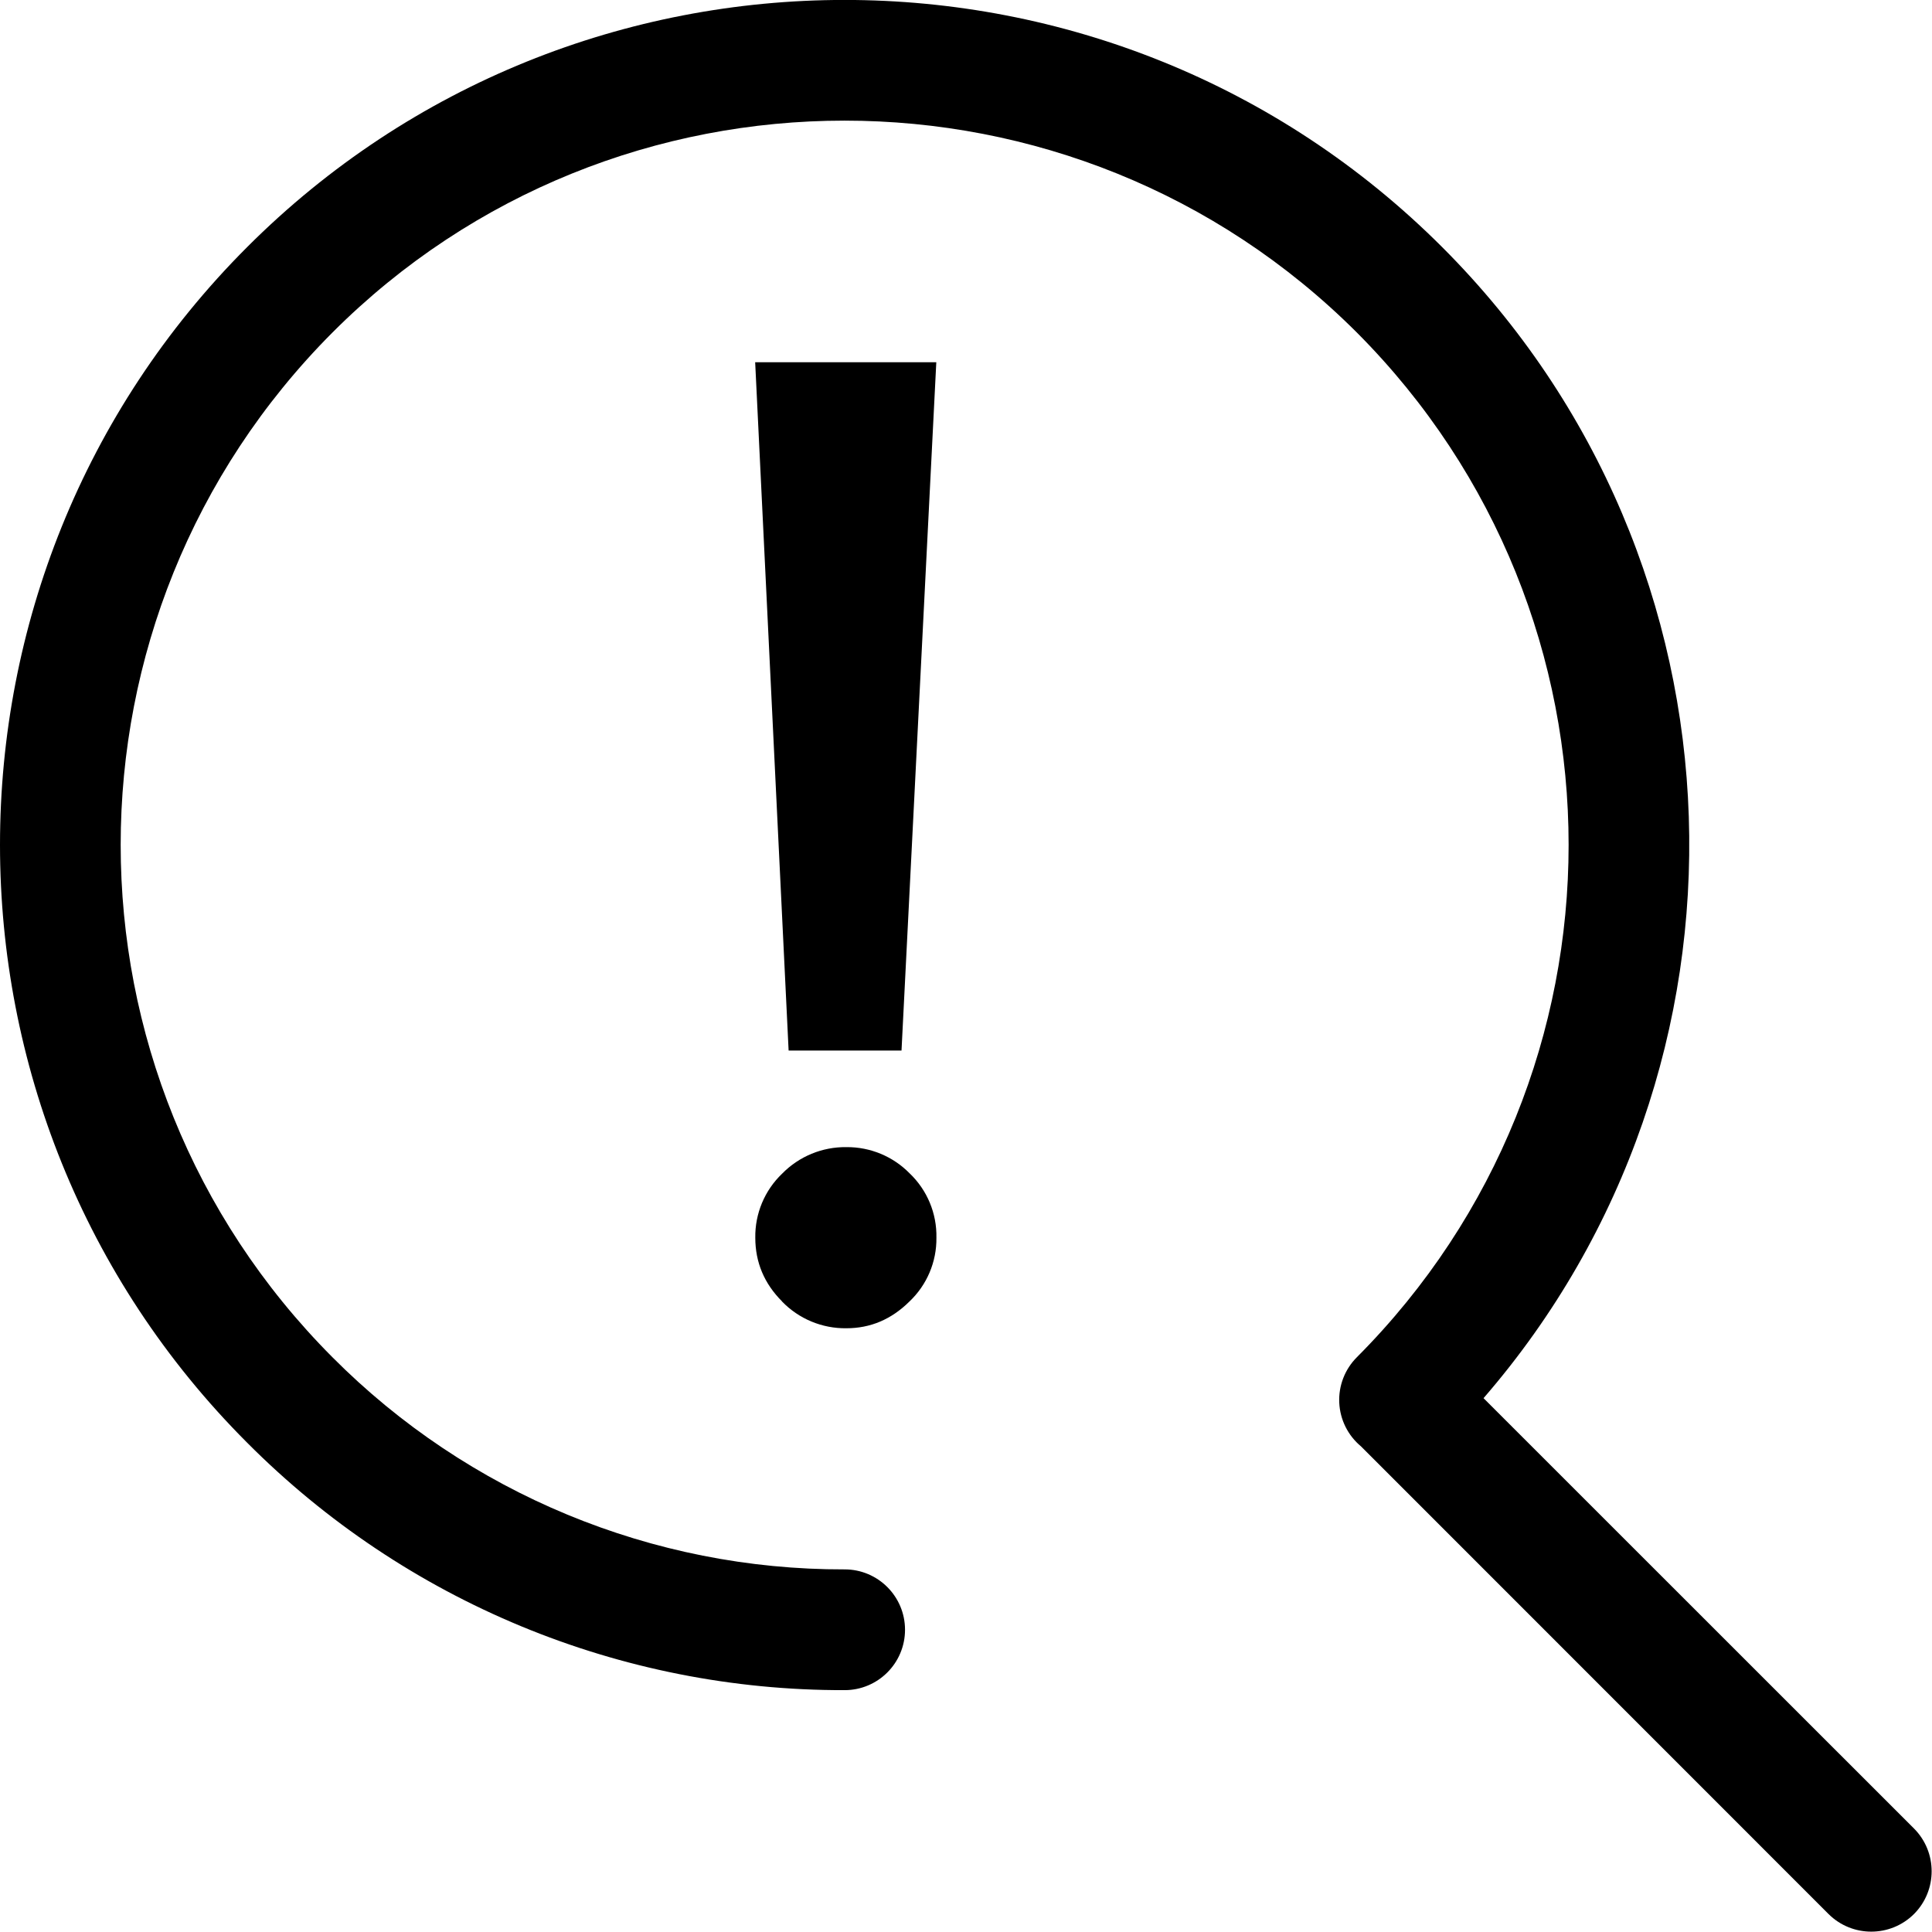
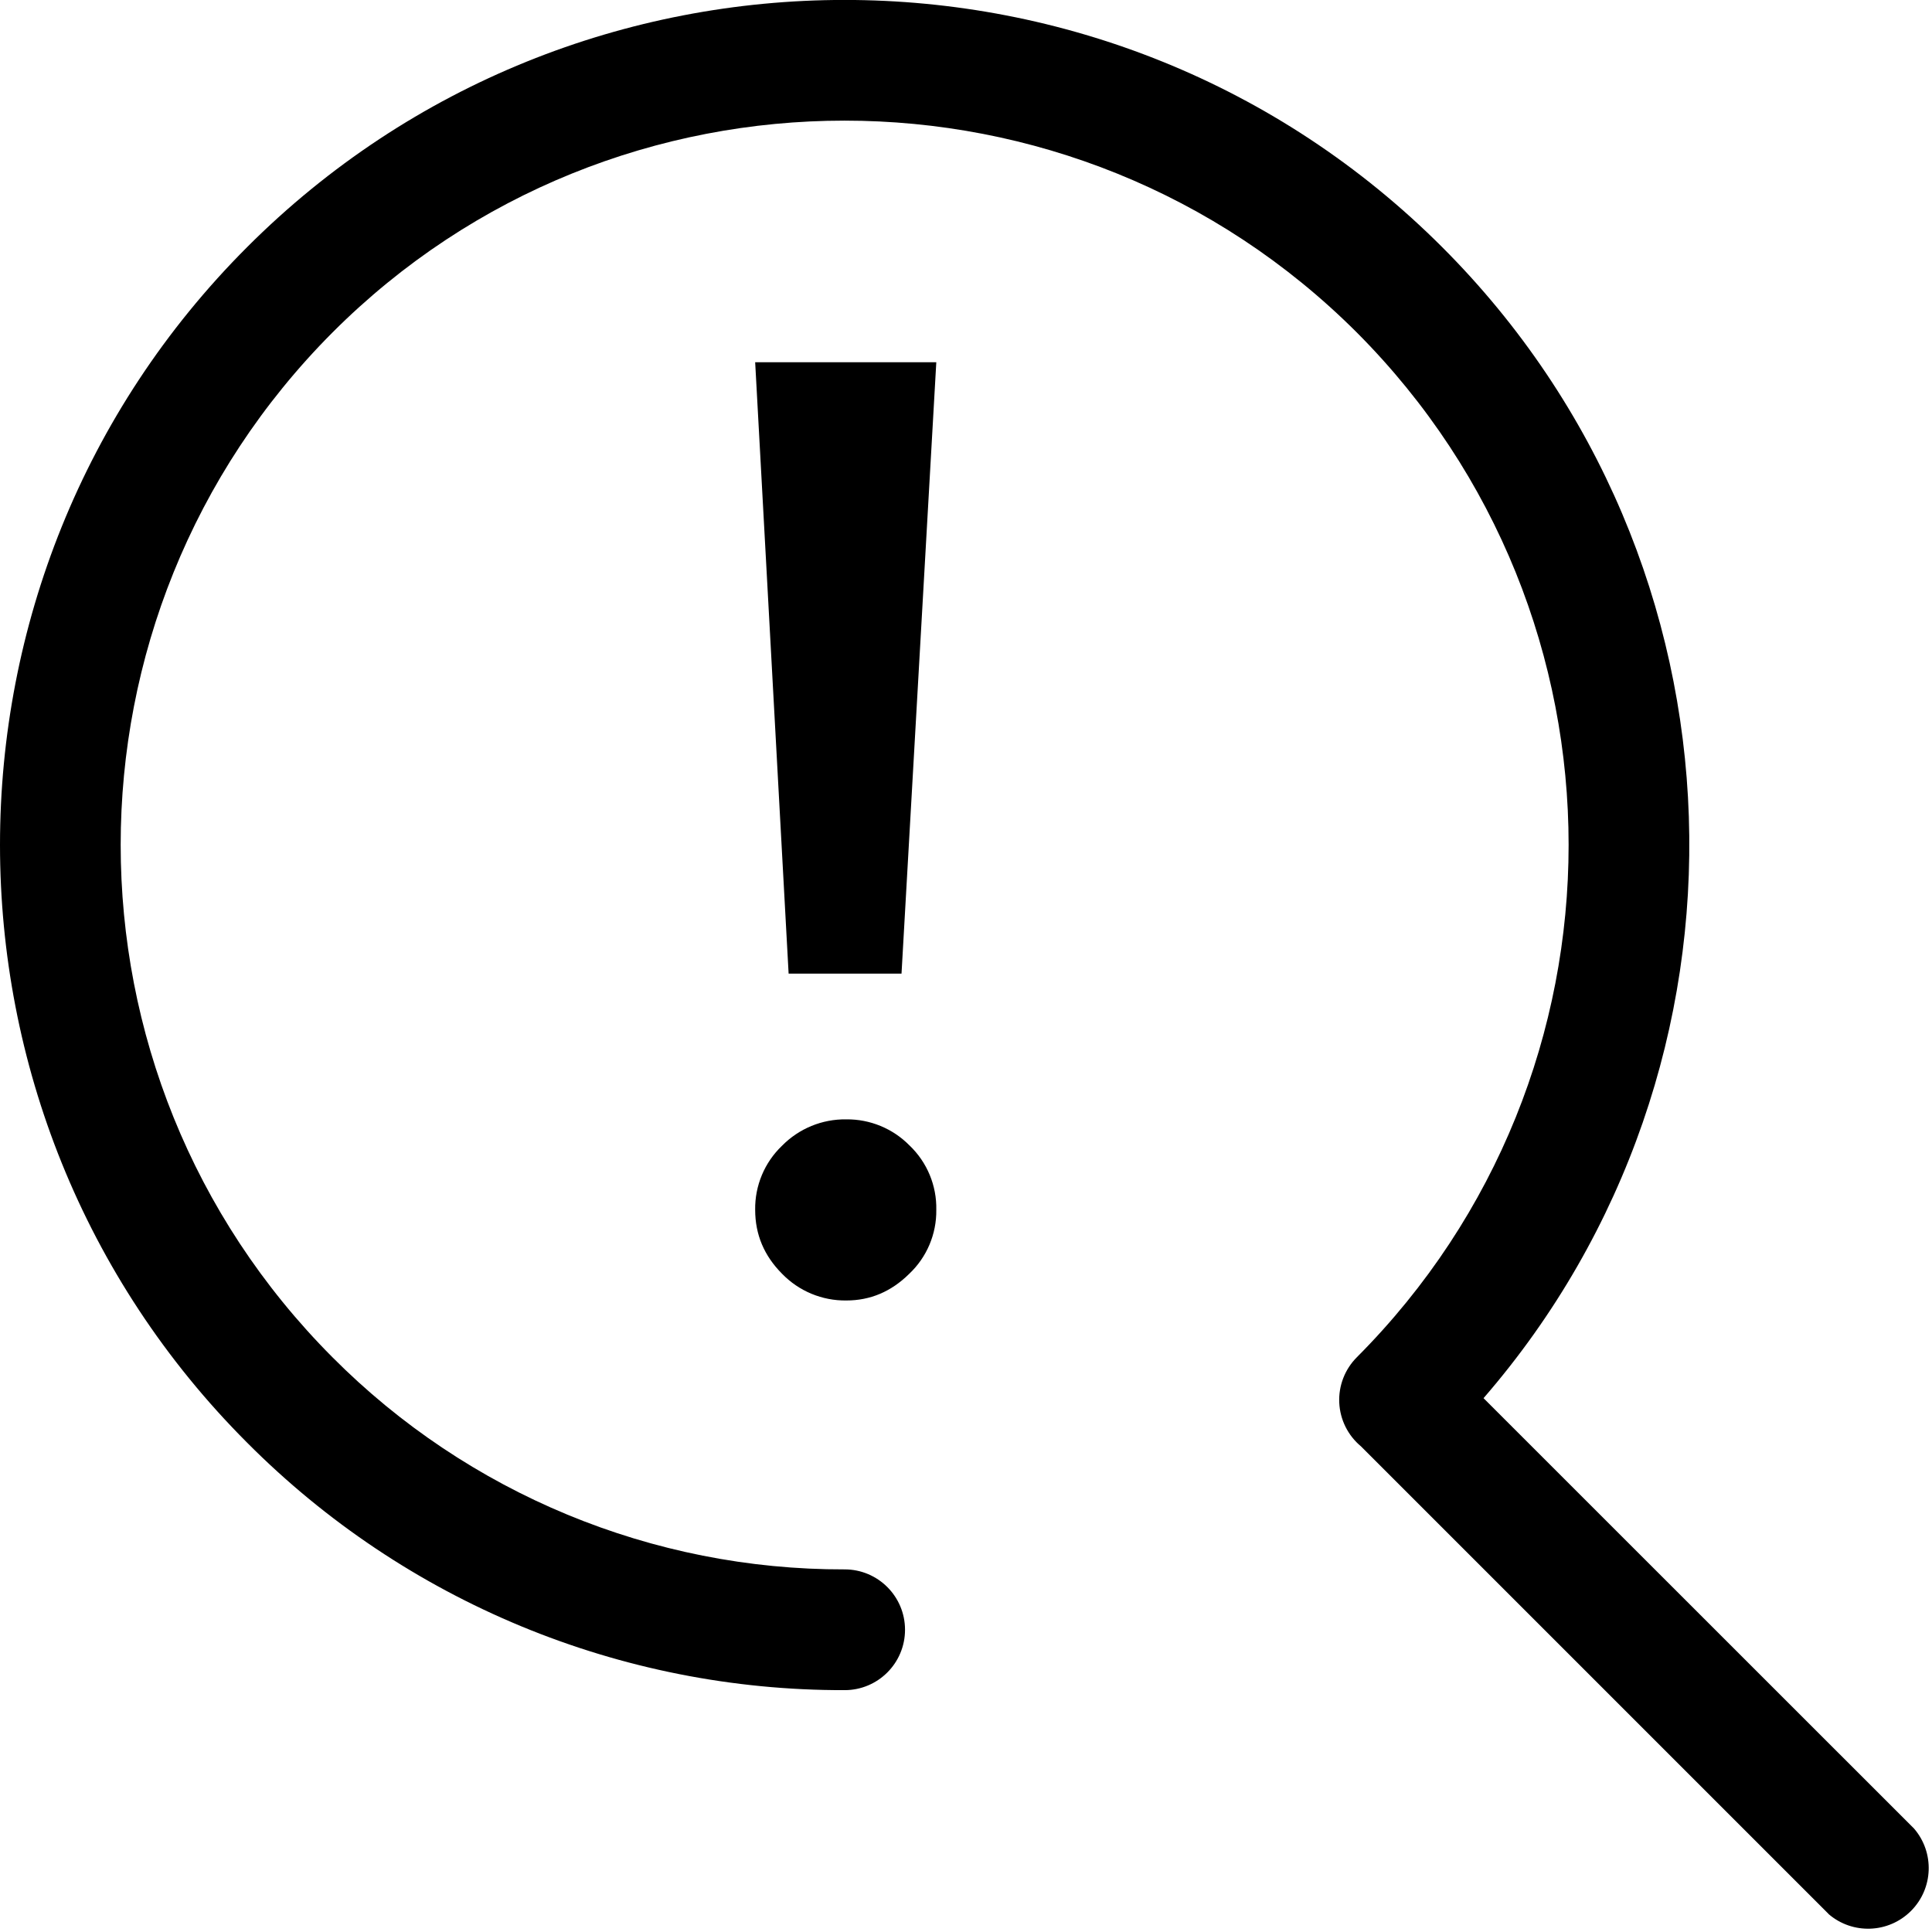
<svg xmlns="http://www.w3.org/2000/svg" width="16" height="16" viewBox="0 0 16 16">
-   <path d="m11.271 11.978 3.872 3.873a.502.502 0 0 0 .708 0 .502.502 0 0 0 0-.708l-3.565-3.564c2.38-2.747 2.267-6.923-.342-9.532-2.73-2.73-7.17-2.73-9.898 0-2.728 2.729-2.728 7.17 0 9.9a6.955 6.955 0 0 0 4.949 2.05.5.5 0 0 0 0-1 5.96 5.96 0 0 1-4.242-1.757 6.01 6.01 0 0 1 0-8.486c2.337-2.34 6.143-2.34 8.484 0a6.01 6.01 0 0 1 0 8.486.5.5 0 0 0 .034.738Z" />
-   <path d="M6.476 10.778A.727.727 0 0 0 7.01 11c.198 0 .371-.073.52-.22a.715.715 0 0 0 .225-.53.716.716 0 0 0-.222-.533.724.724 0 0 0-.523-.217.731.731 0 0 0-.533.22.719.719 0 0 0-.222.53c0 .204.074.38.222.528ZM6.254 3l.277 5.7h.935L7.754 3h-1.5Z" />
+   <path d="m15.143 15.85-3.872-3.872a.5.5 0 0 1-.034-.738 6.01 6.01 0 0 0 0-8.486c-2.341-2.34-6.147-2.34-8.484 0a6.01 6.01 0 0 0 0 8.486 5.96 5.96 0 0 0 4.242 1.757.5.5 0 0 1 0 1 6.955 6.955 0 0 1-4.949-2.05c-2.728-2.73-2.728-7.171 0-9.9 2.728-2.73 7.168-2.73 9.898 0 2.609 2.61 2.723 6.785.342 9.532l3.565 3.564a.502.502 0 0 1-.708.708ZM6.254 3l.277 5.063h.935L7.754 3h-1.5Zm.222 7.548a.727.727 0 0 0 .533.222c.198 0 .371-.073.52-.22a.715.715 0 0 0 .225-.53.716.716 0 0 0-.222-.534.724.724 0 0 0-.523-.216.731.731 0 0 0-.533.219.719.719 0 0 0-.222.53c0 .205.074.38.222.529Z" />
</svg>
